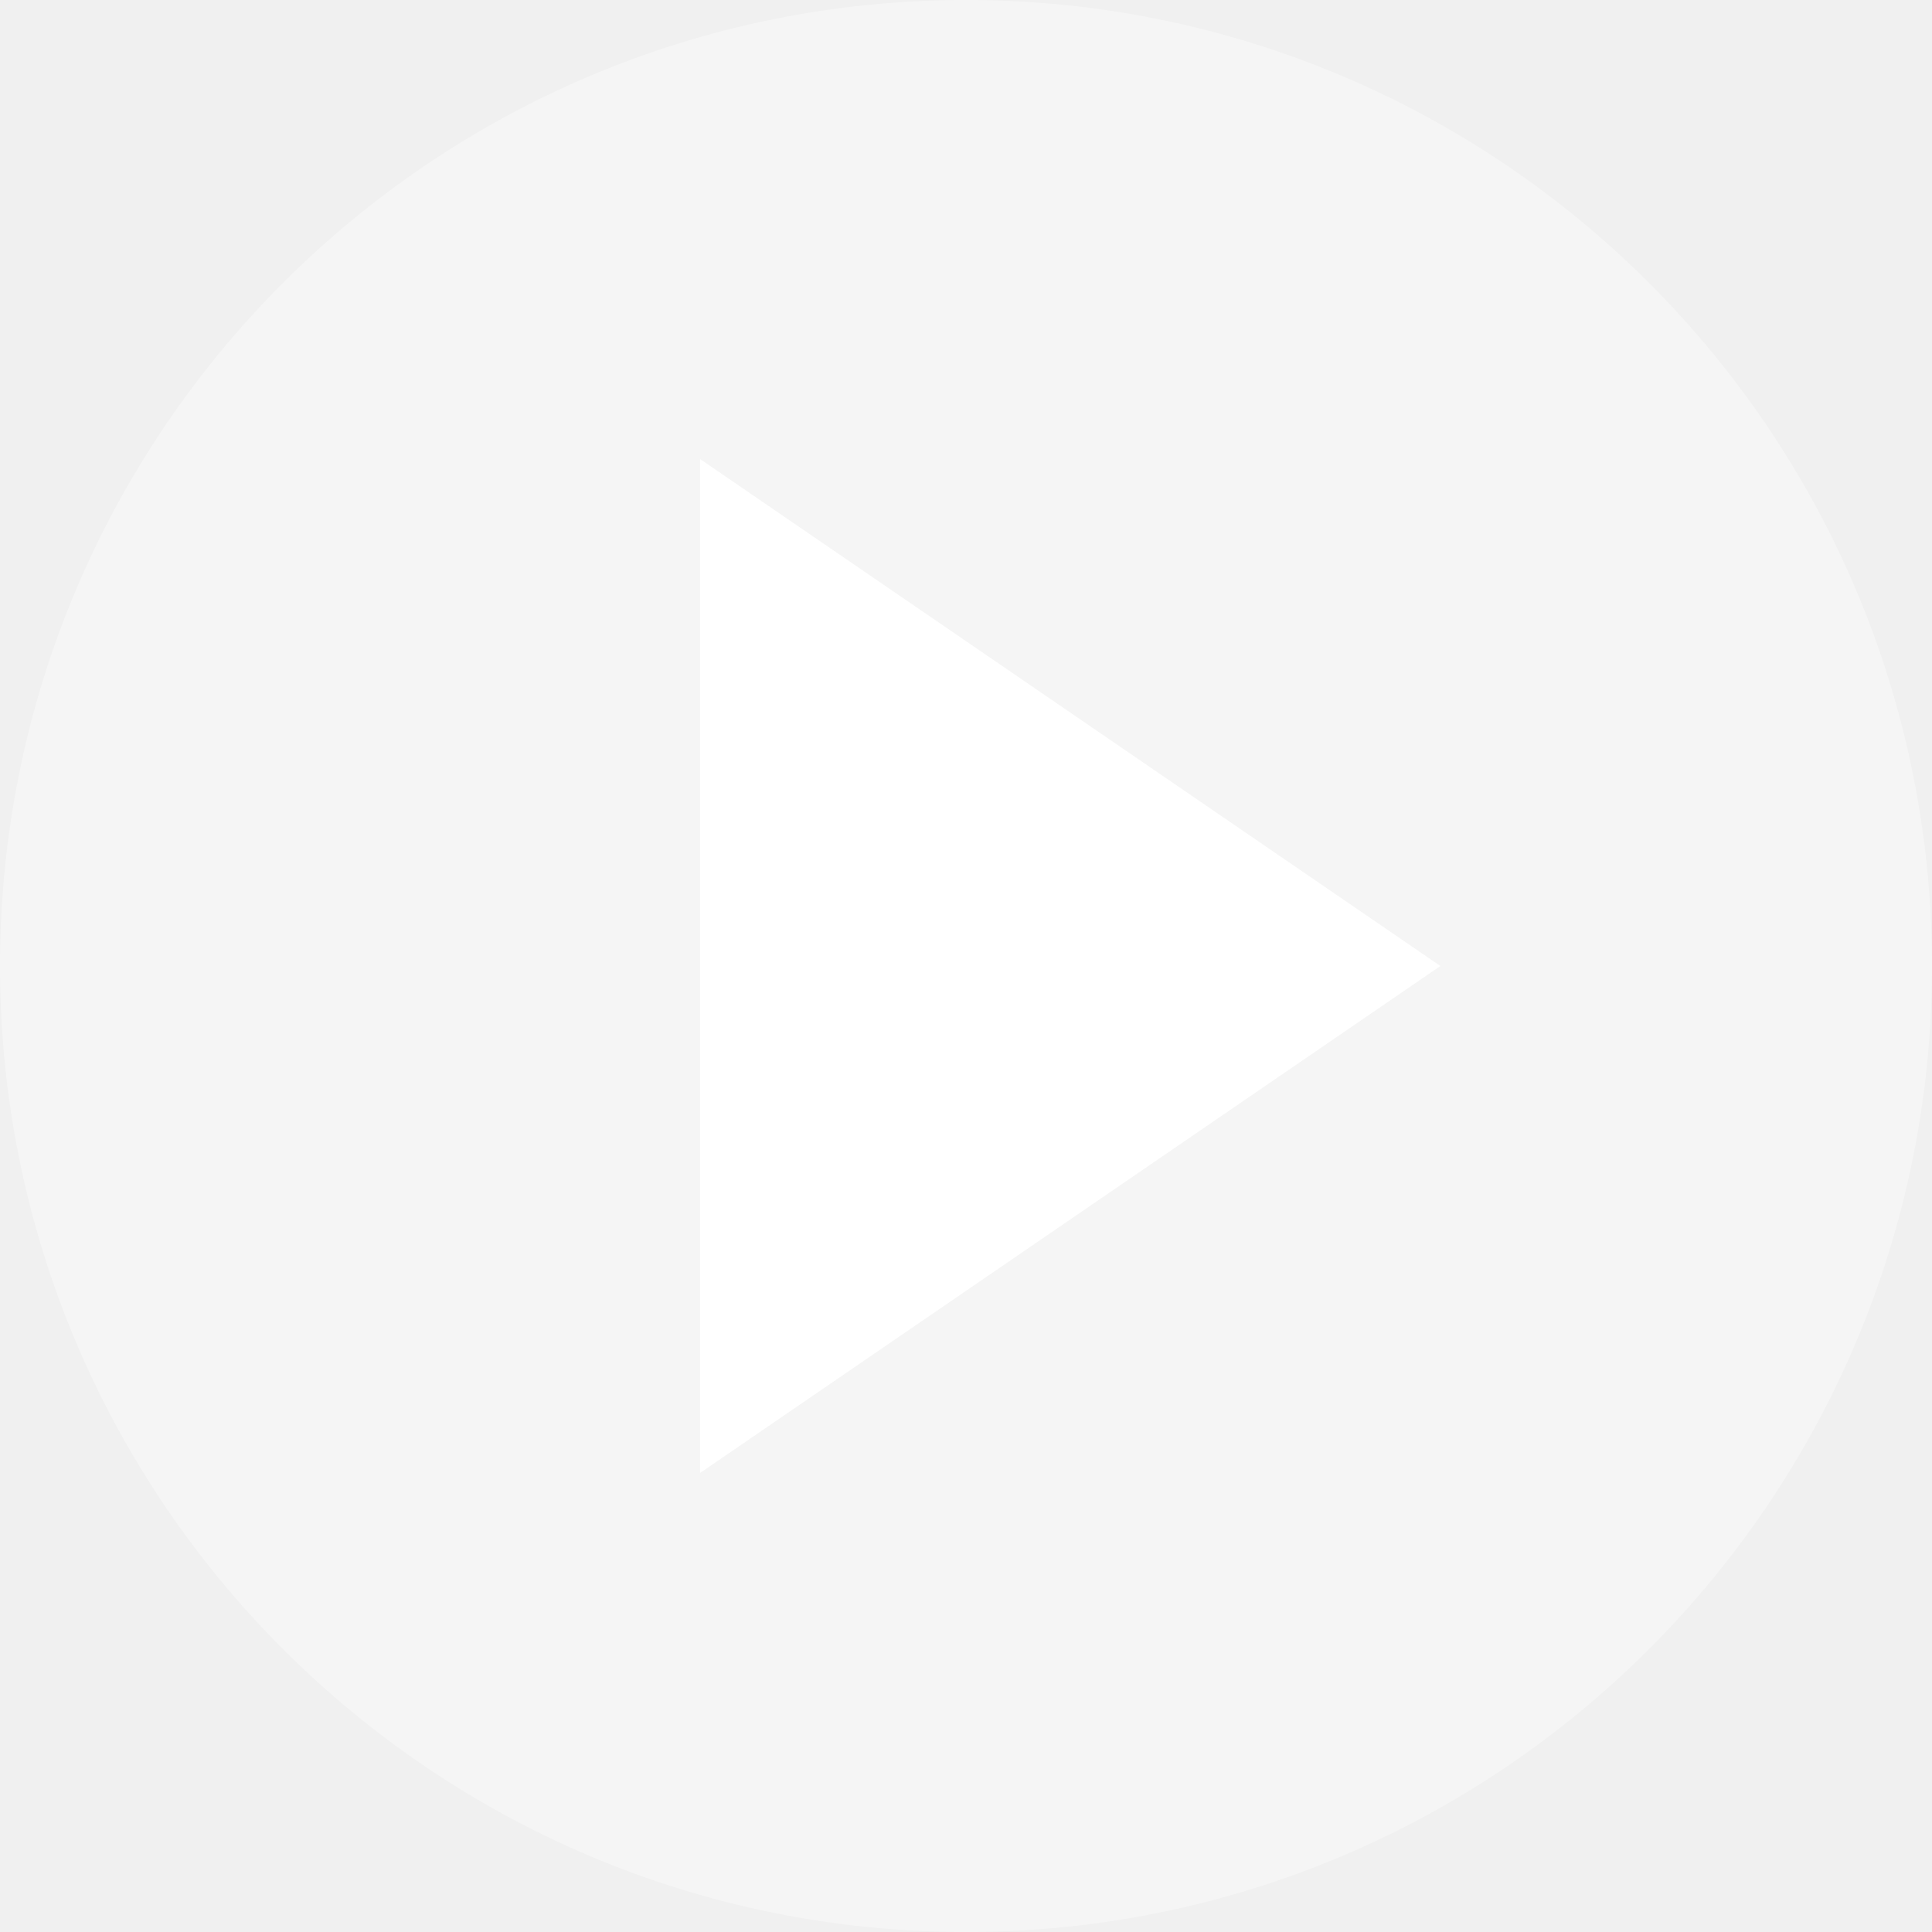
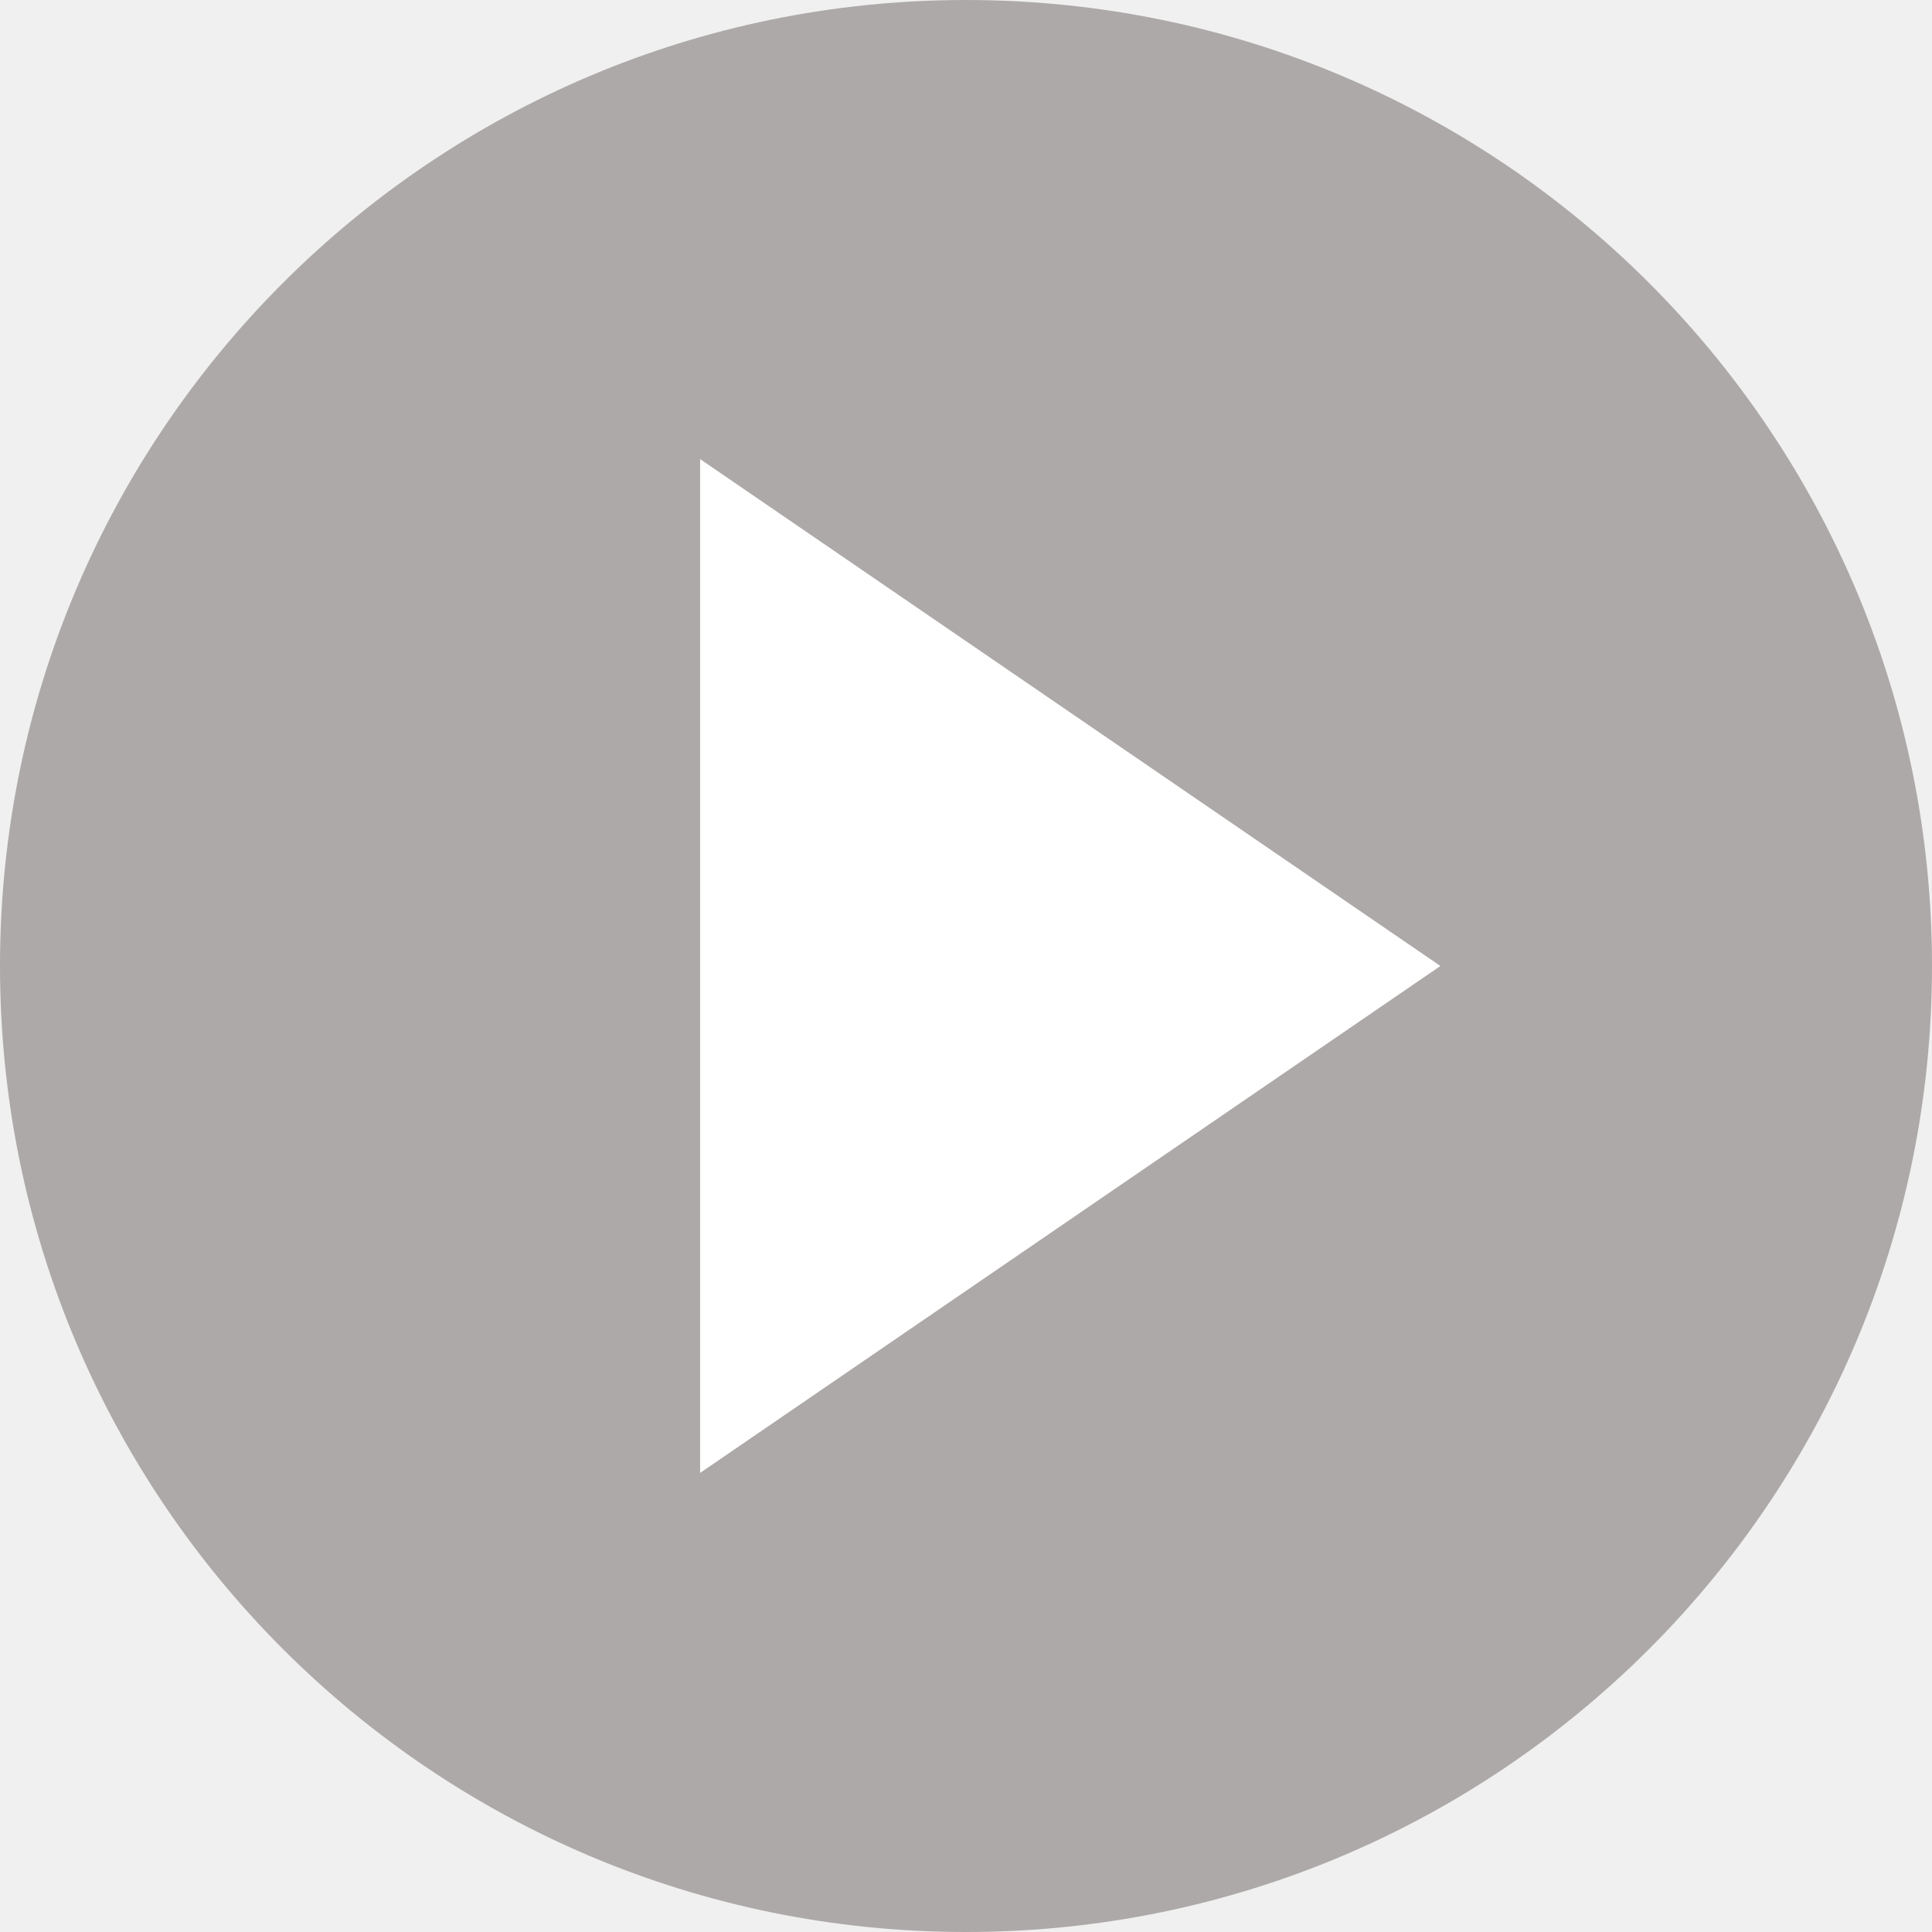
<svg xmlns="http://www.w3.org/2000/svg" version="1.1" id="レイヤー_1" x="0px" y="0px" viewBox="0 0 101 101" style="enable-background:new 0 0 101 101;" xml:space="preserve">
  <style type="text/css">
- 	.st0{opacity:0.33;fill:#FFFFFF;enable-background:new    ;}
+ 	.st0{opacity:0.33;fill:#231815;enable-background:new    ;}
	.st1{fill:#FFFFFF;}
</style>
  <g>
    <circle class="st0" cx="50.5" cy="50.5" r="50.5" />
    <polygon class="st1" points="36.6,77 36.6,24 75.3,50.5  " />
  </g>
</svg>
